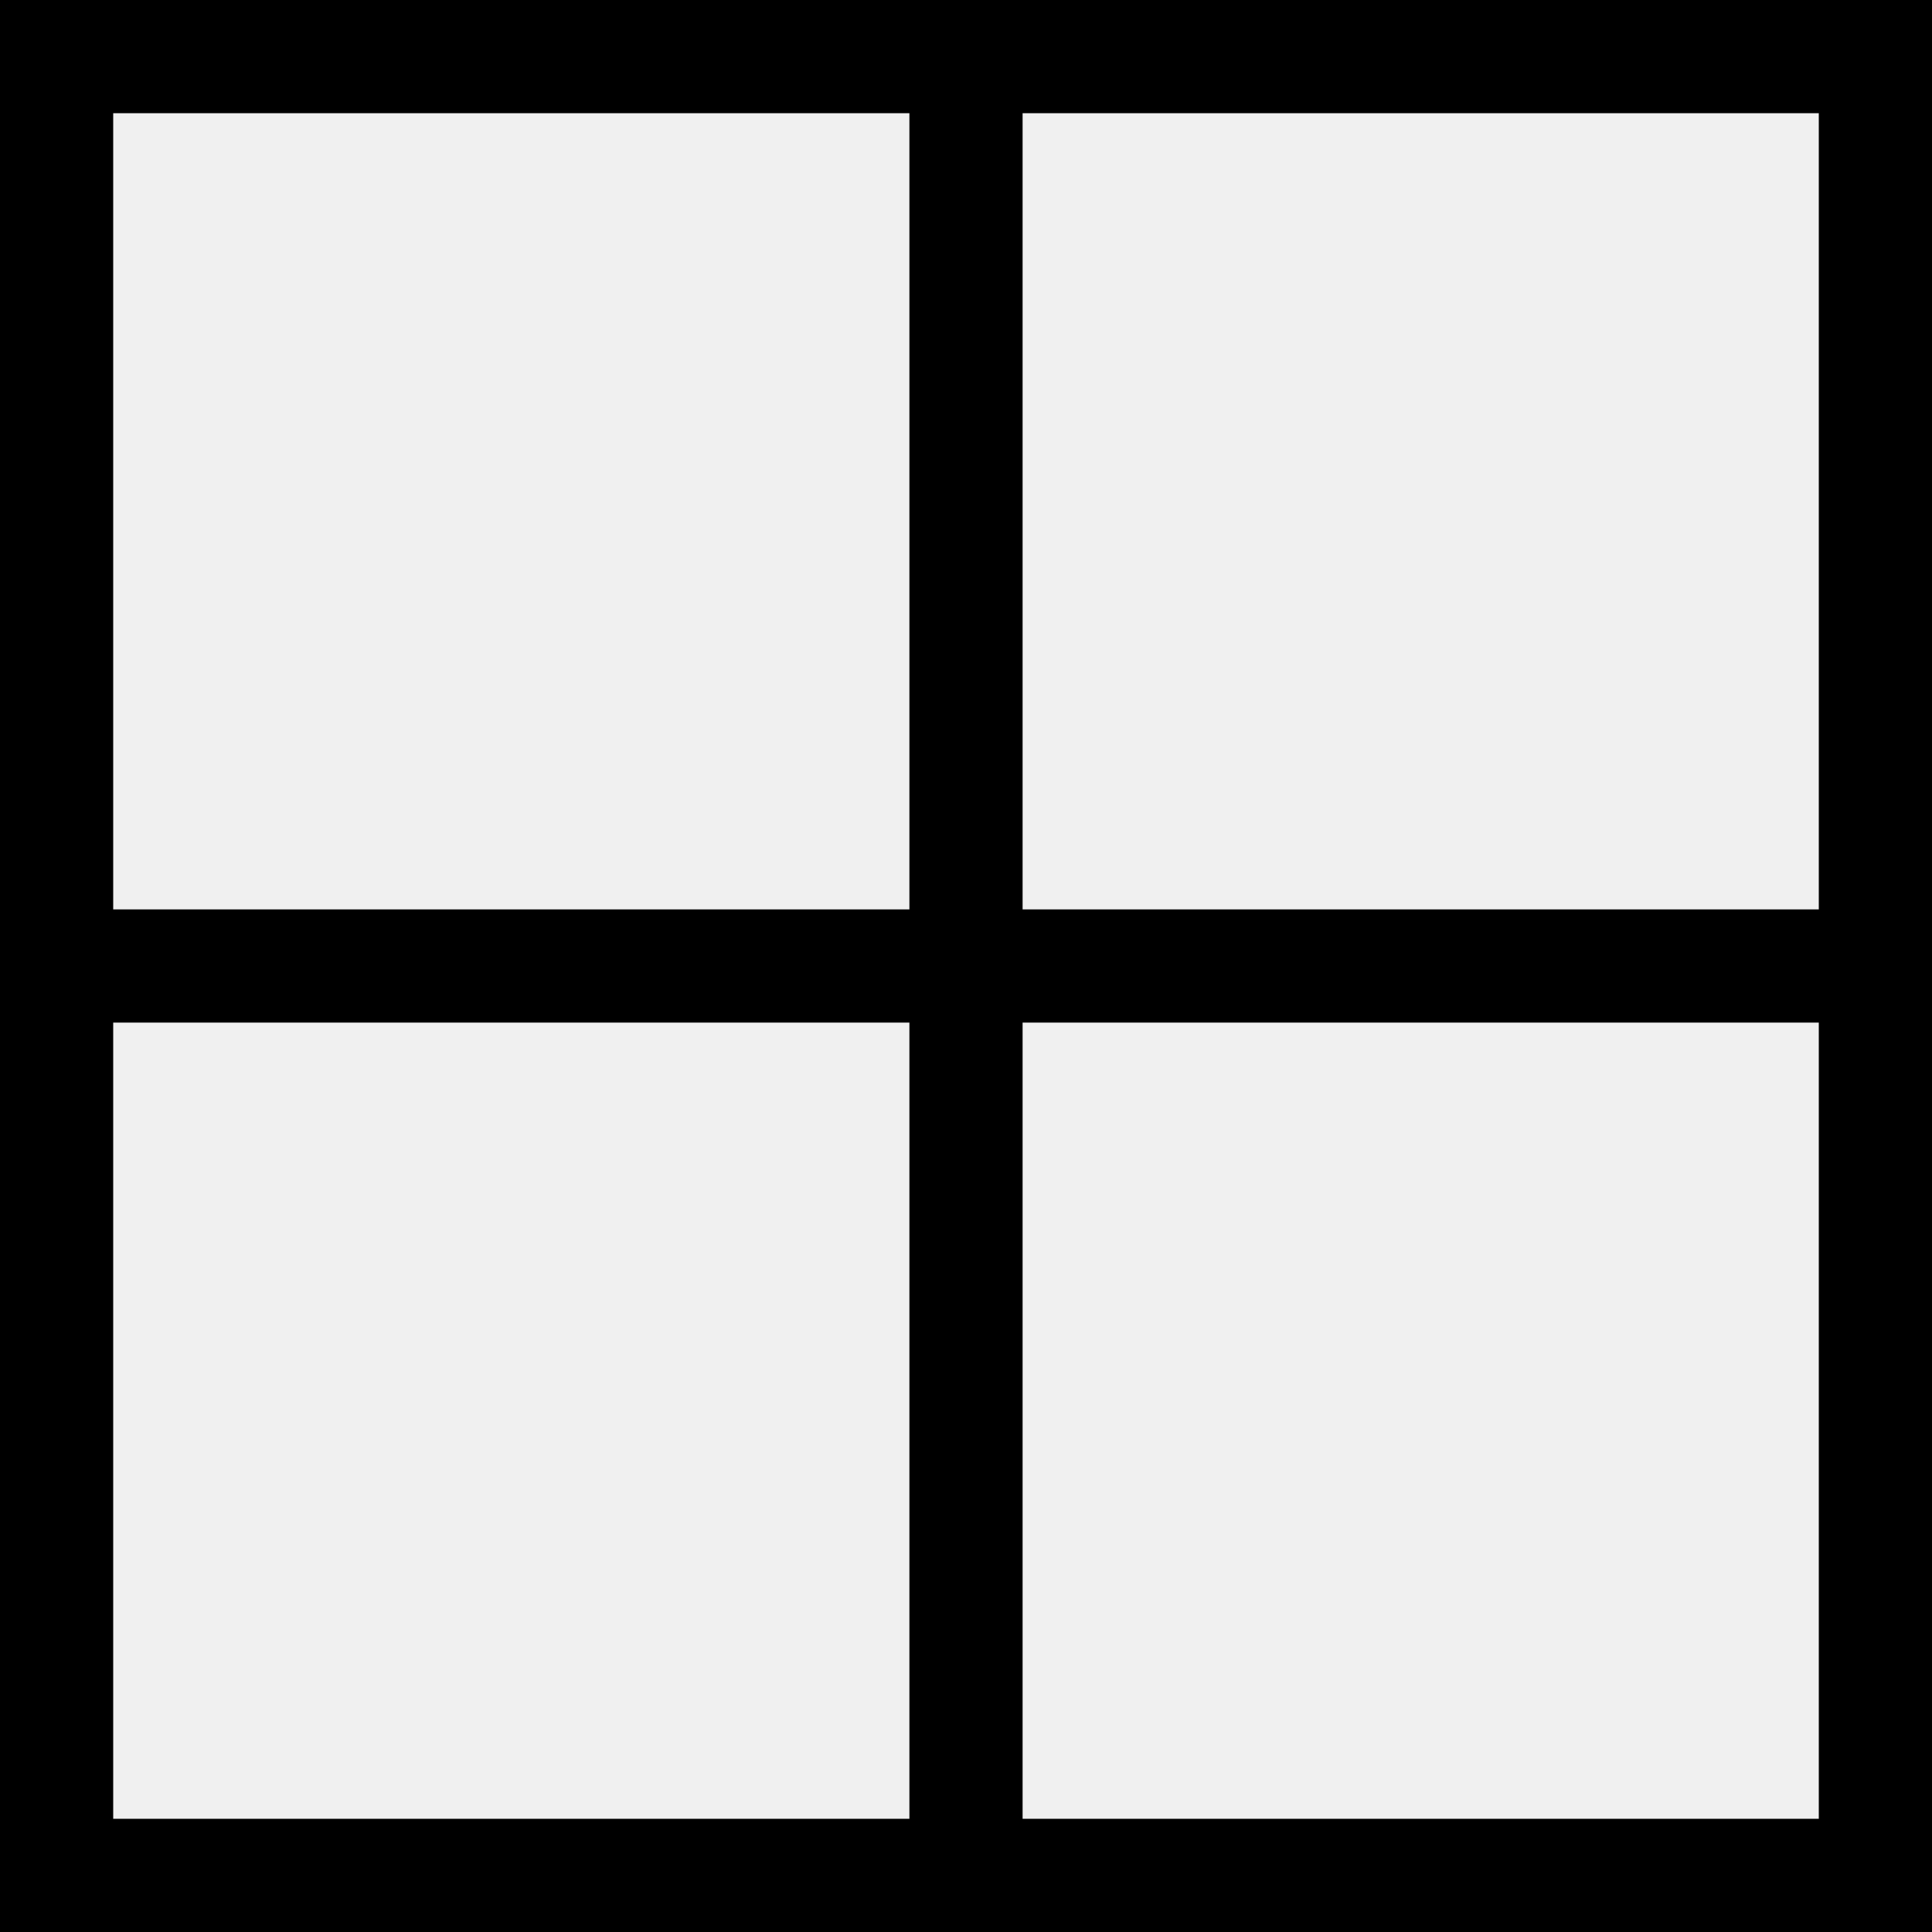
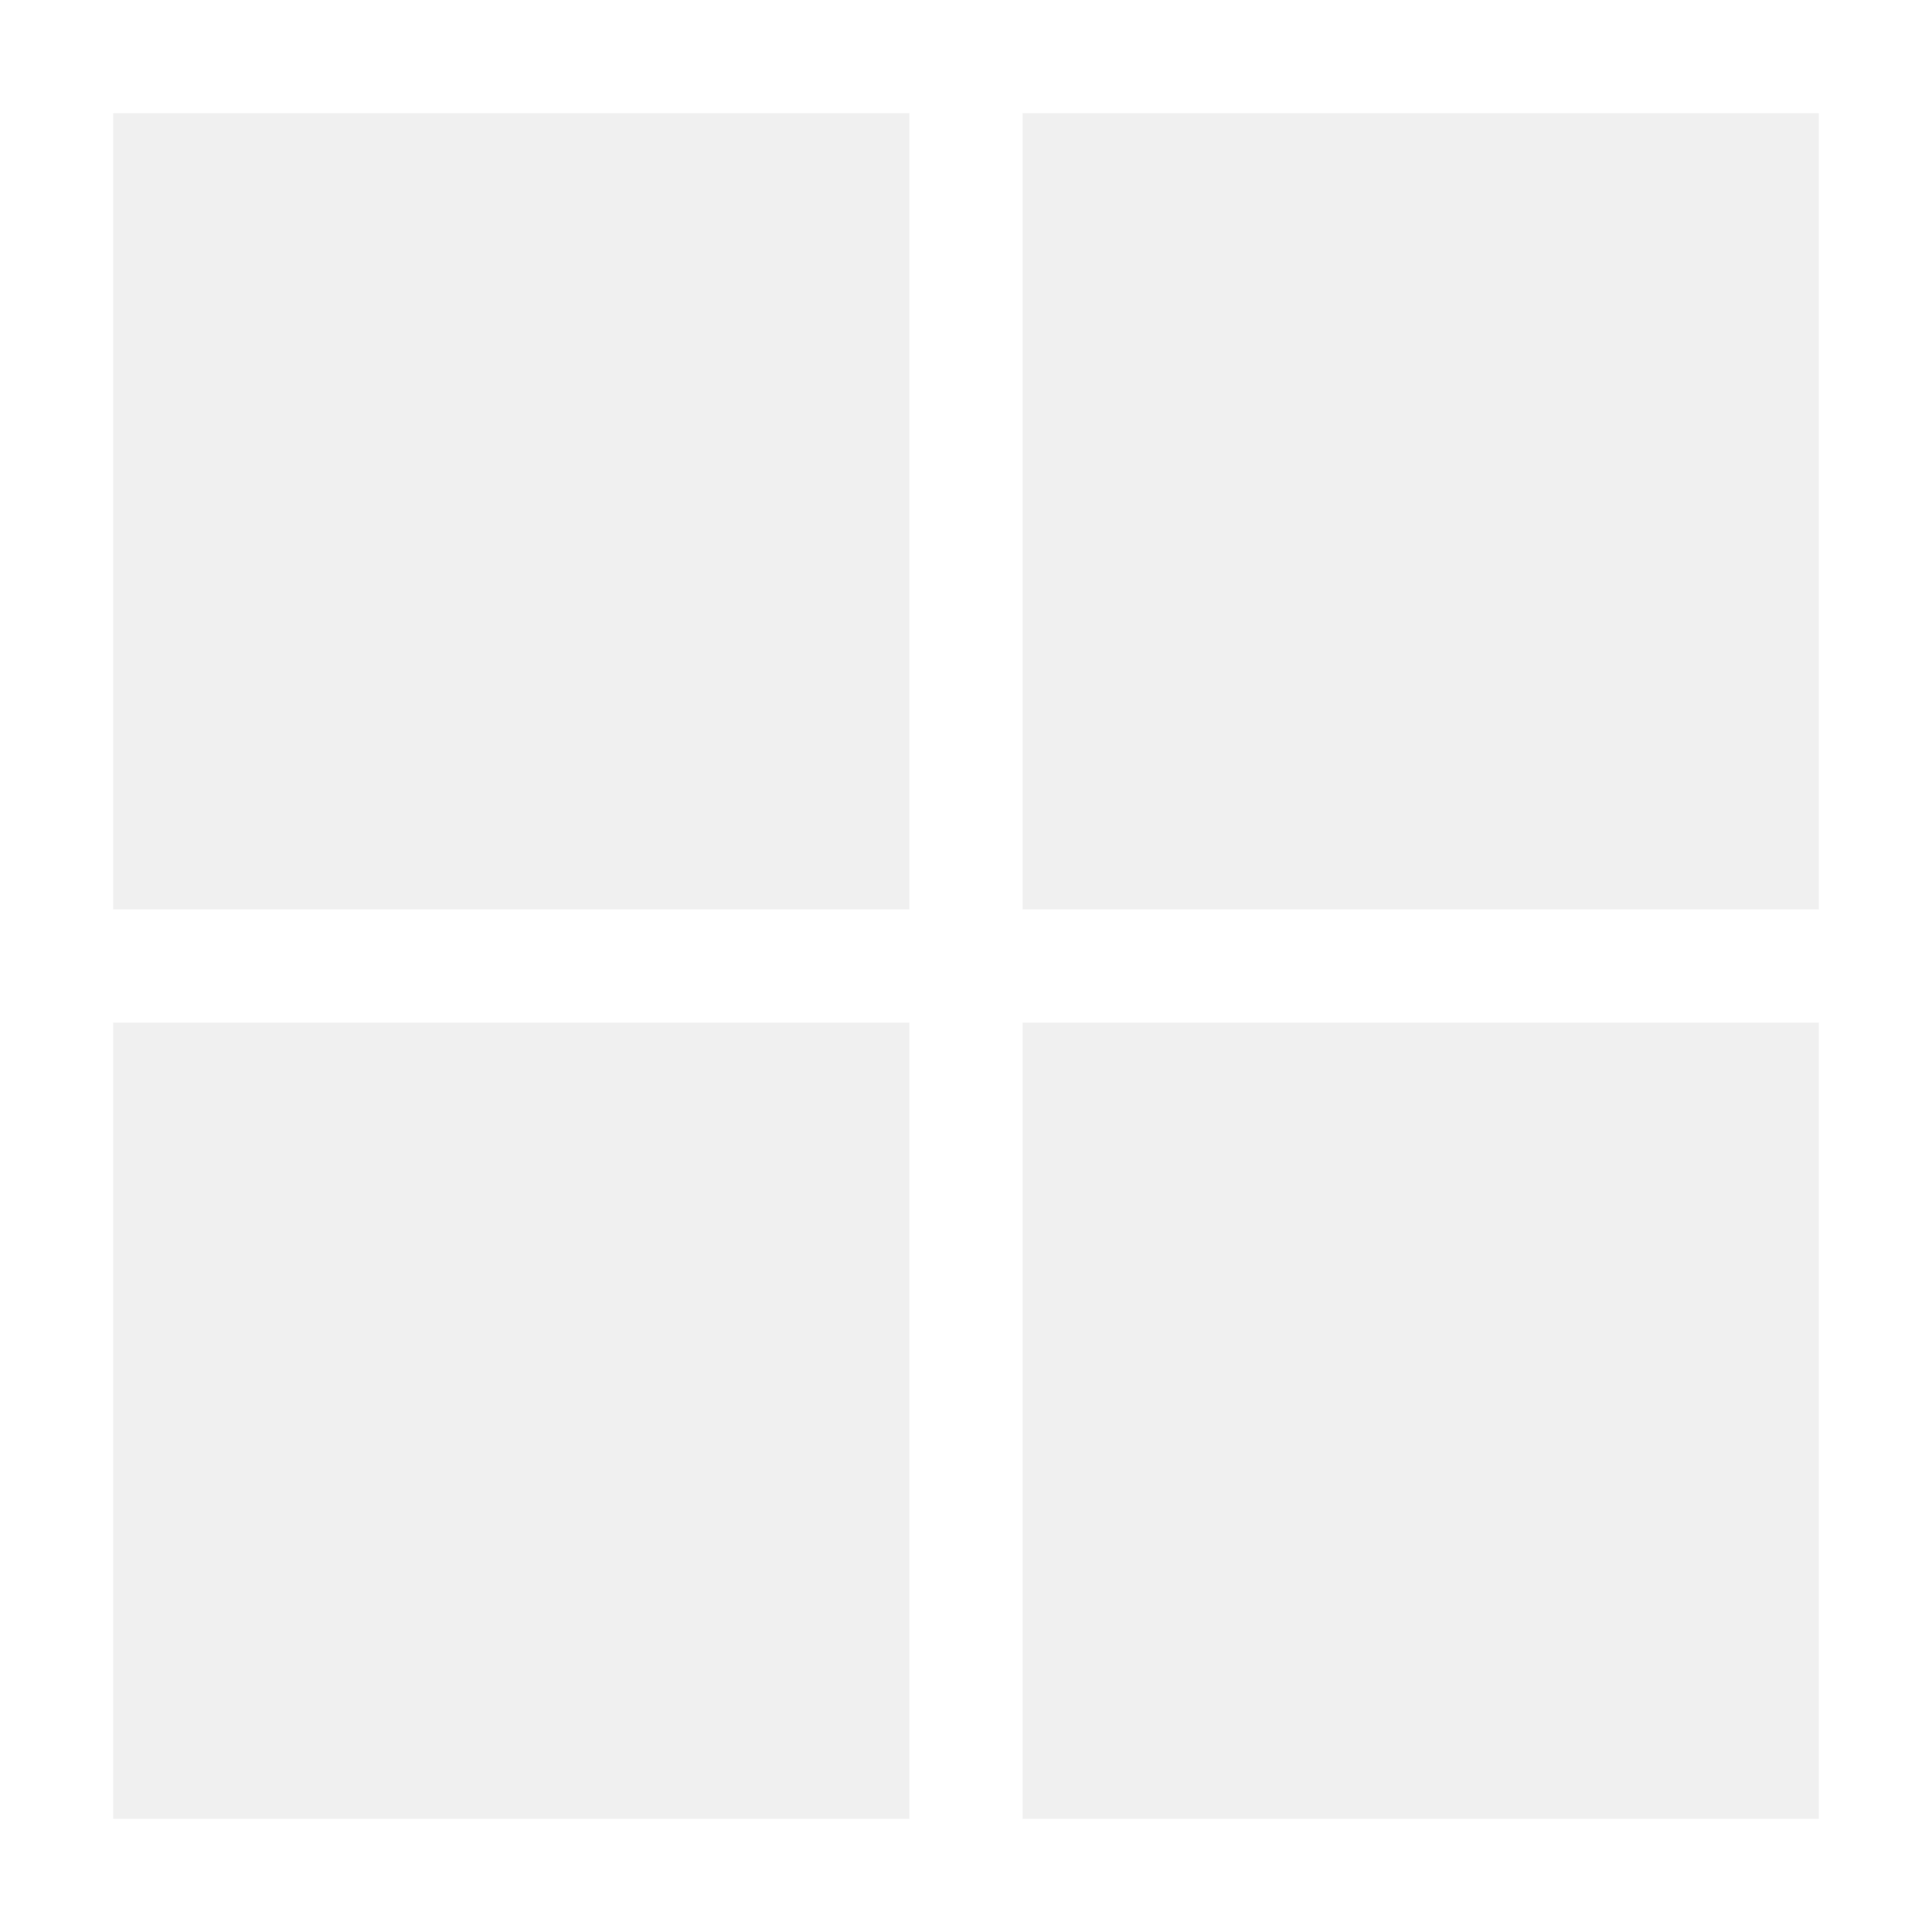
<svg xmlns="http://www.w3.org/2000/svg" viewBox="0 0 512 512" width="512px" height="512px">
  <g>
-     <path d="m512 0h-512v512h512zm-30 241h-211v-211h211zm-241-211v211h-211v-211zm-211 241h211v211h-211zm241 211v-211h211v211zm0 0" data-original="#000000" class="active-path" fill="#000000" />
+     <path d="m512 0h-512v512h512zm-30 241h-211v-211h211zm-241-211v211h-211v-211zm-211 241h211v211h-211zm241 211v-211h211v211zm0 0" data-original="#000000" class="active-path" fill="#fff" />
  </g>
</svg>
